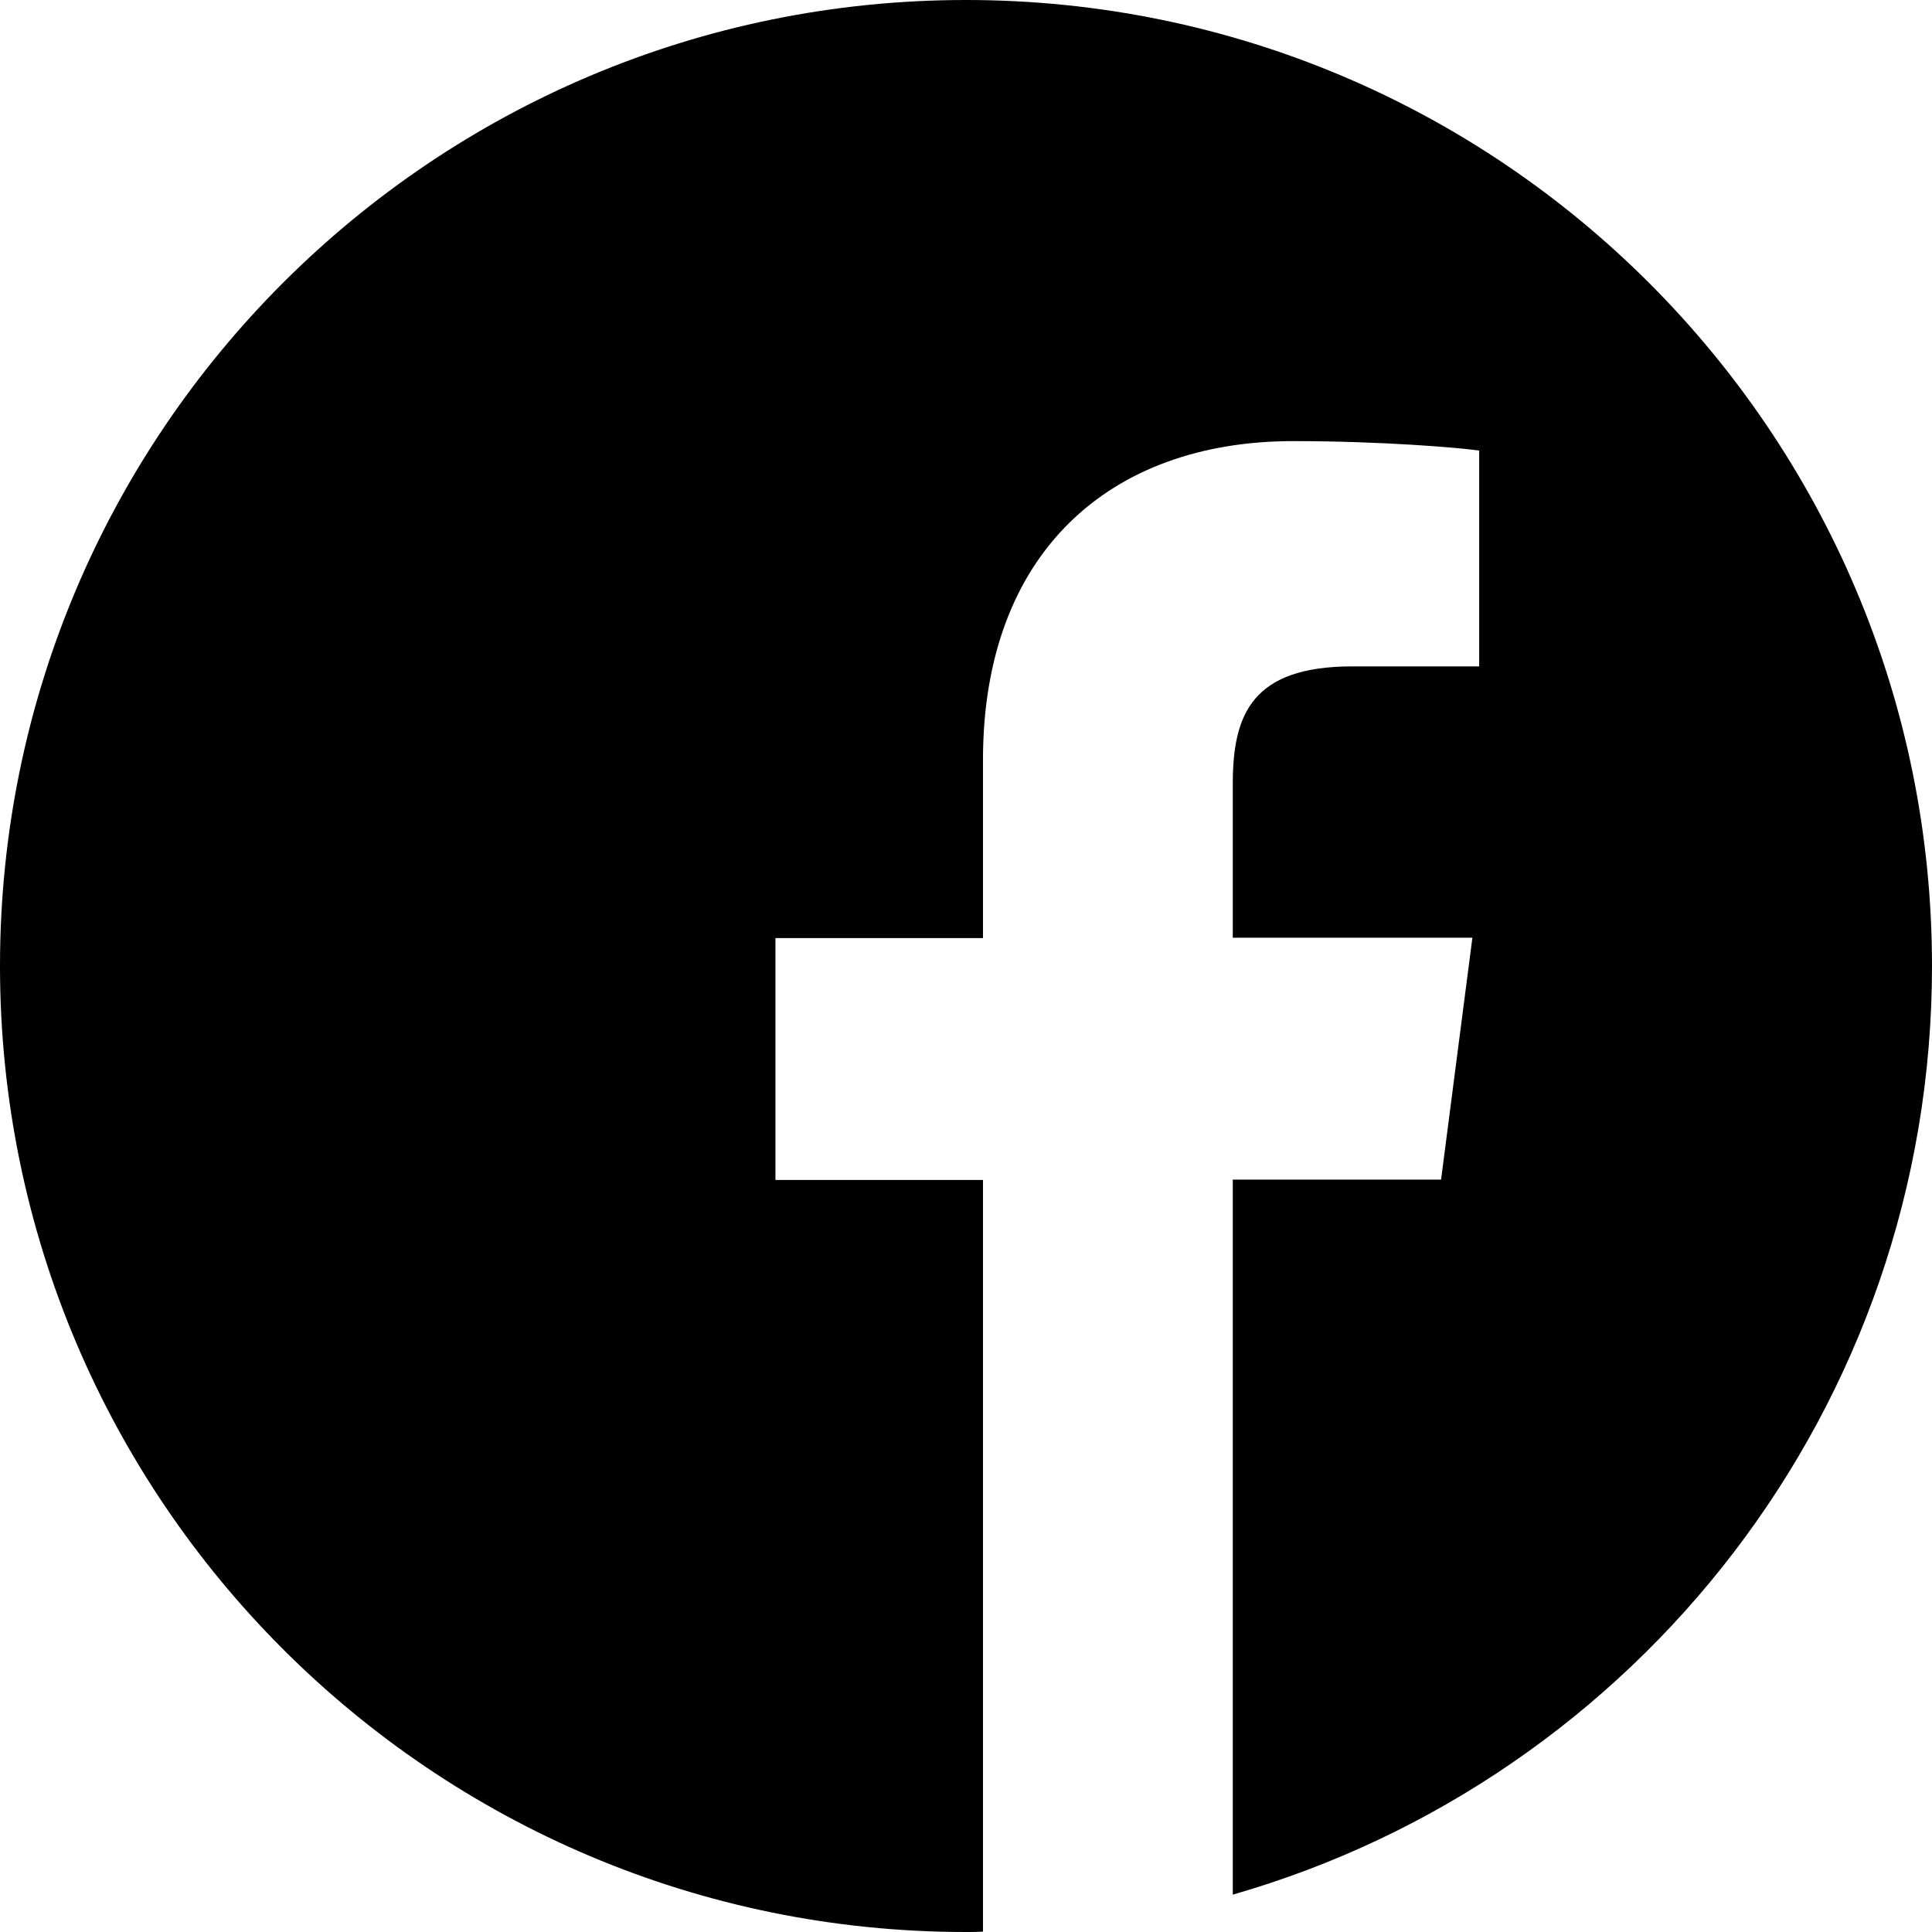
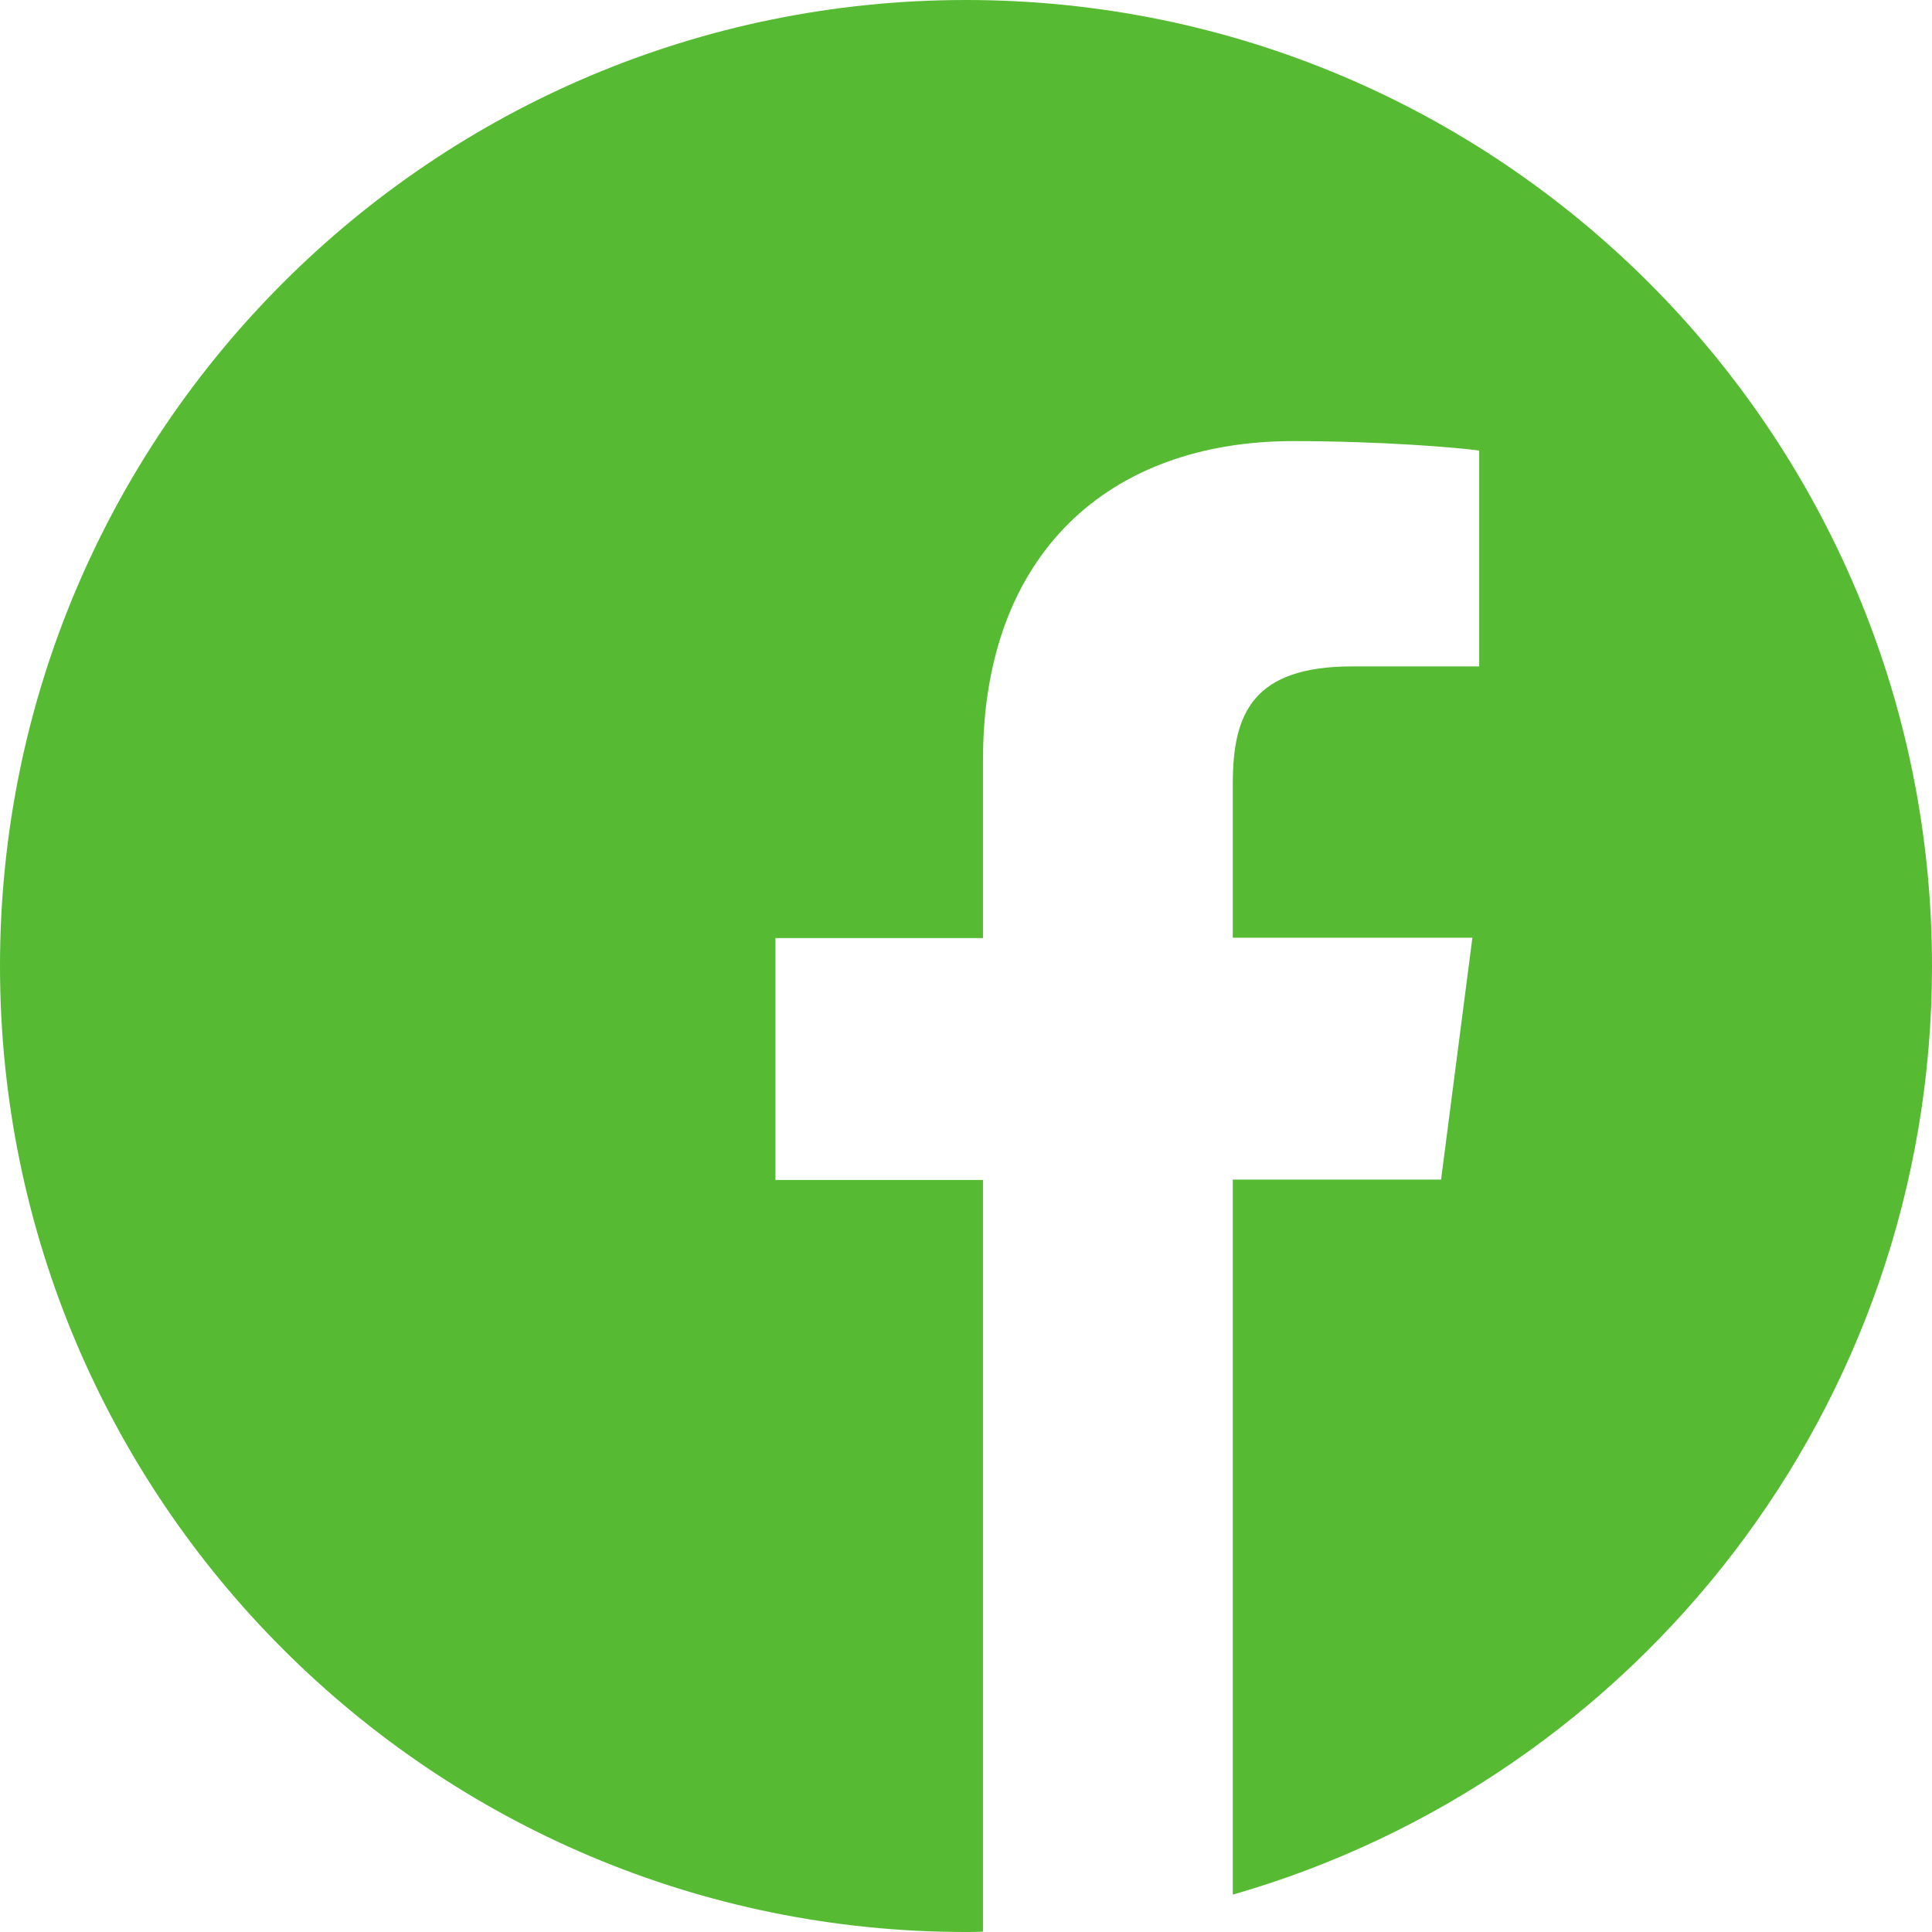
- <svg xmlns="http://www.w3.org/2000/svg" id="Capa_1" enable-background="new 0 0 512 512" height="512" viewBox="0 0 512 512" width="512">
+ <svg xmlns="http://www.w3.org/2000/svg" fill="#56bb33" id="Capa_1" enable-background="new 0 0 512 512" height="512" viewBox="0 0 512 512" width="512">
  <path d="m512 256c0-141.4-114.6-256-256-256s-256 114.6-256 256 114.6 256 256 256c1.5 0 3 0 4.5-.1v-199.2h-55v-64.1h55v-47.2c0-54.7 33.4-84.5 82.2-84.5 23.4 0 43.5 1.7 49.3 2.5v57.2h-33.6c-26.5 0-31.7 12.6-31.7 31.1v40.8h63.5l-8.3 64.1h-55.2v189.5c107-30.7 185.3-129.2 185.3-246.1z" />
</svg>
